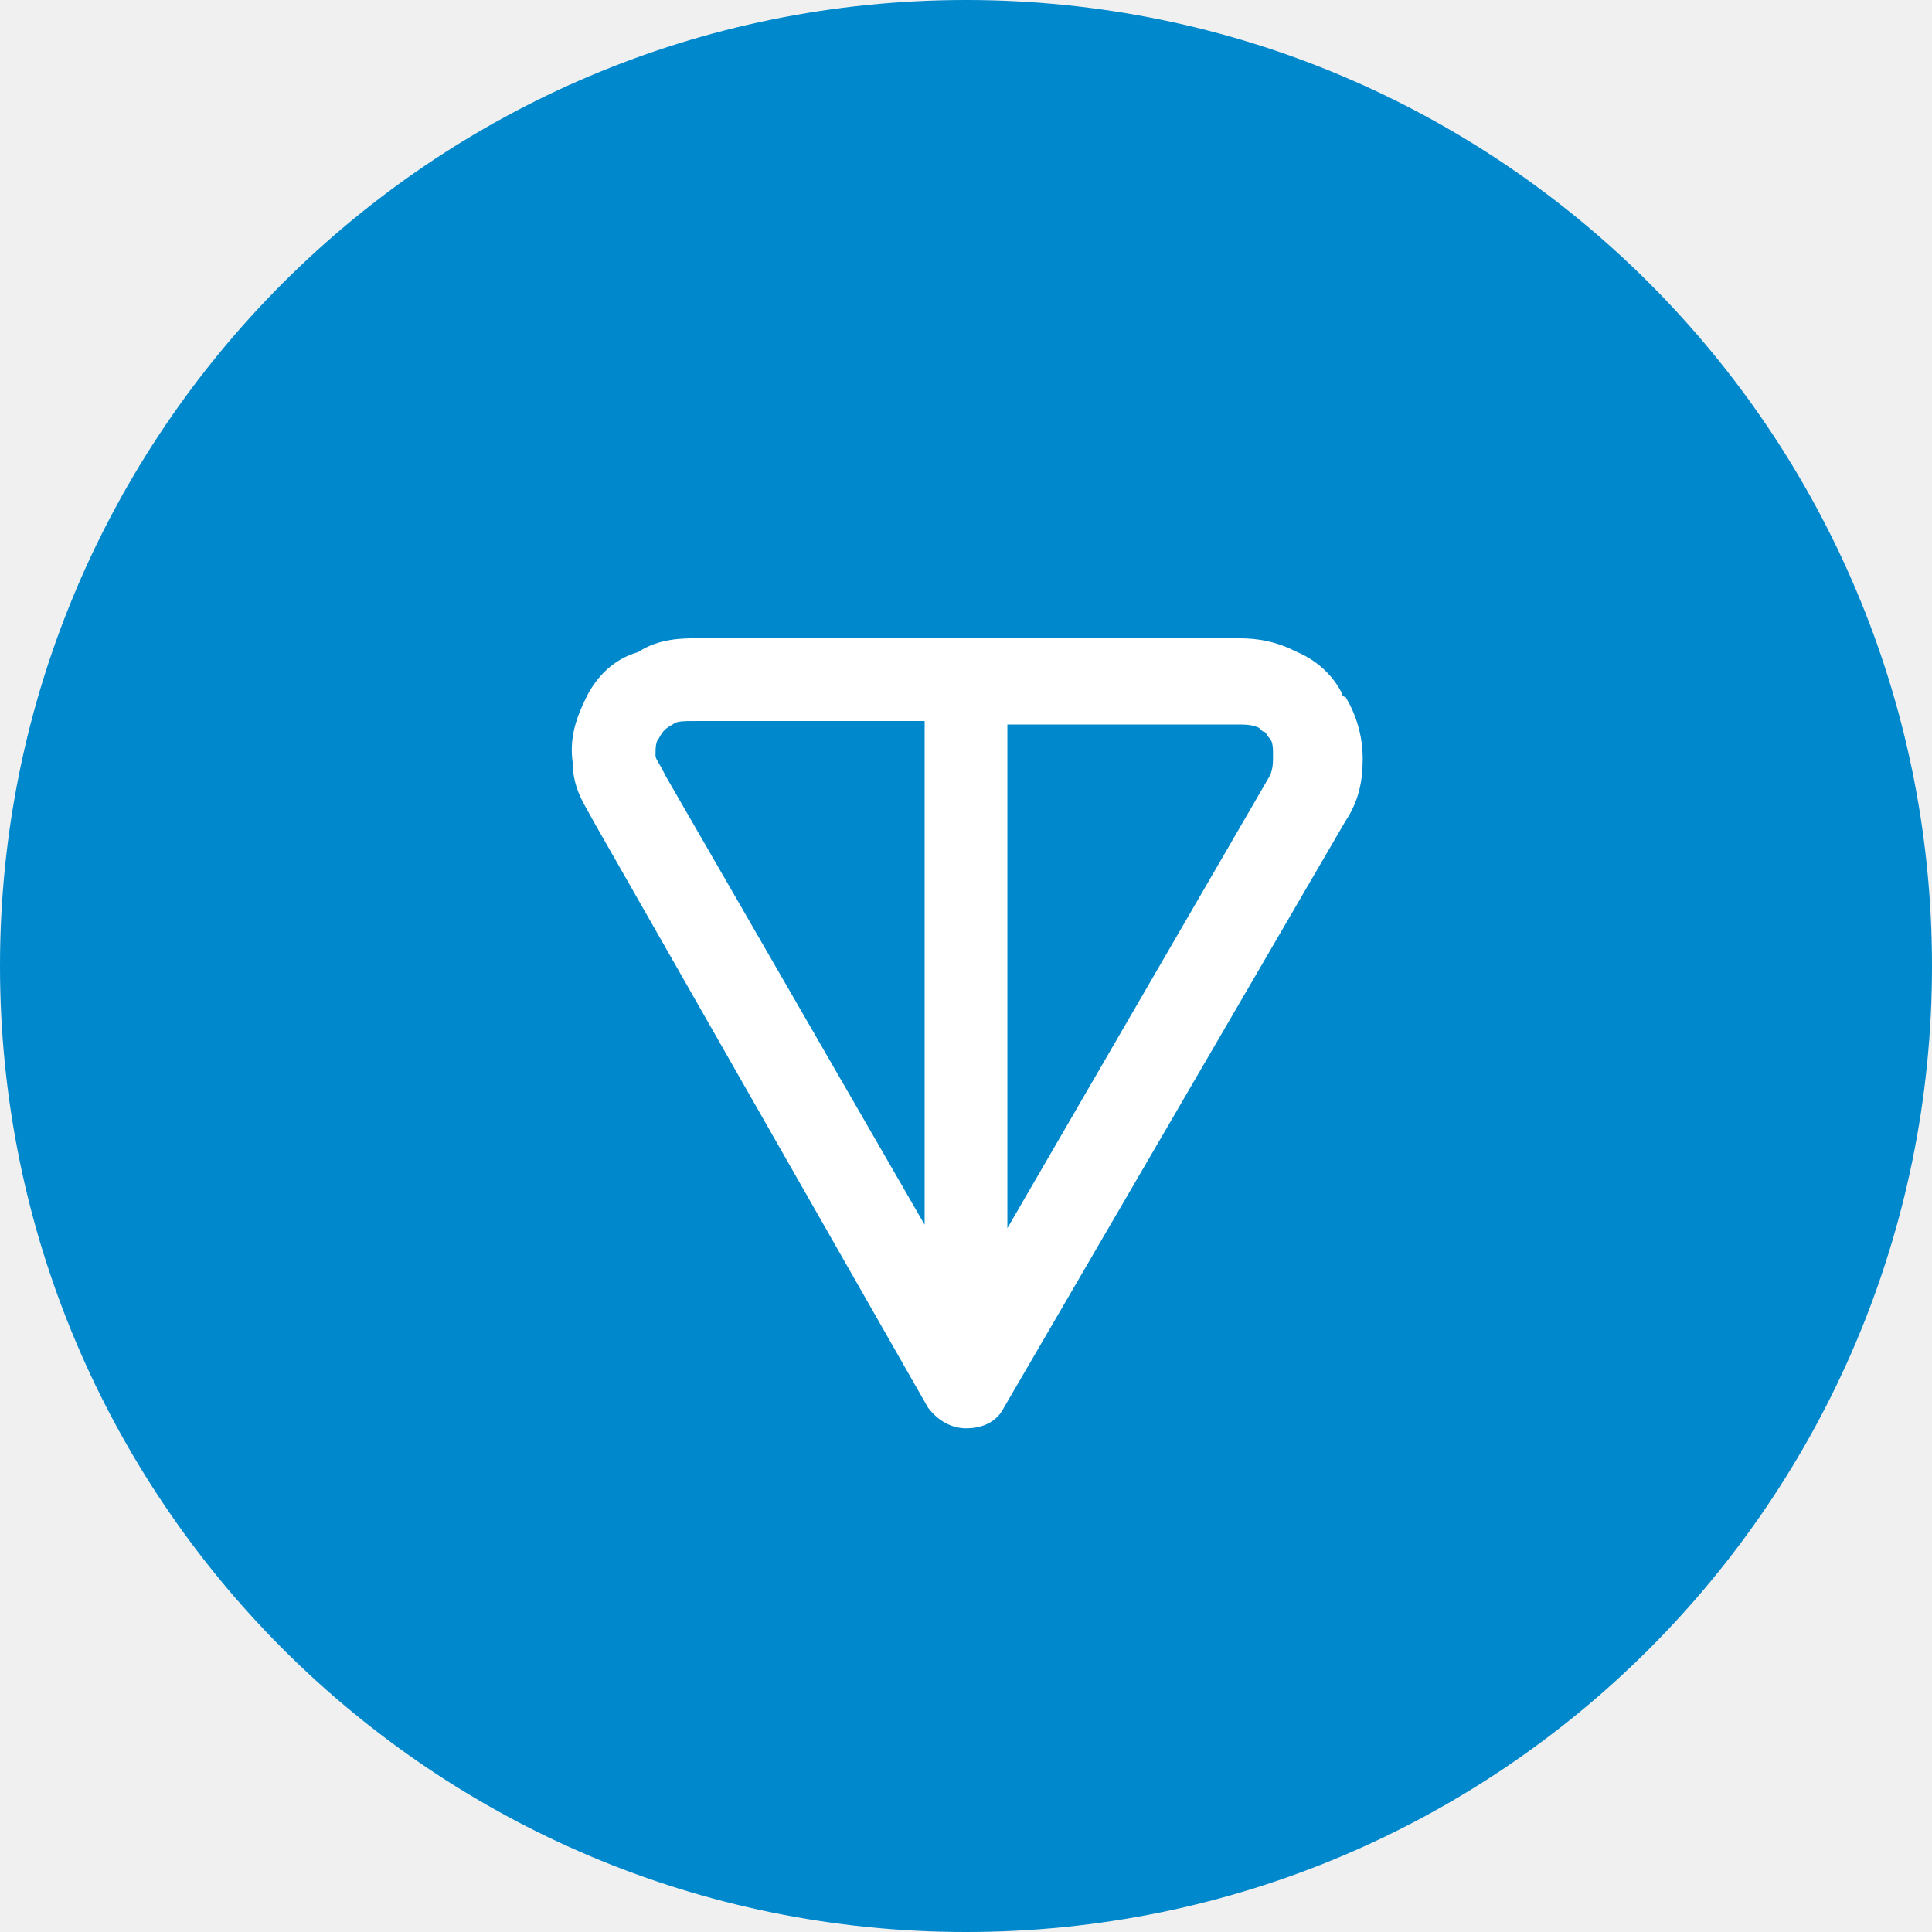
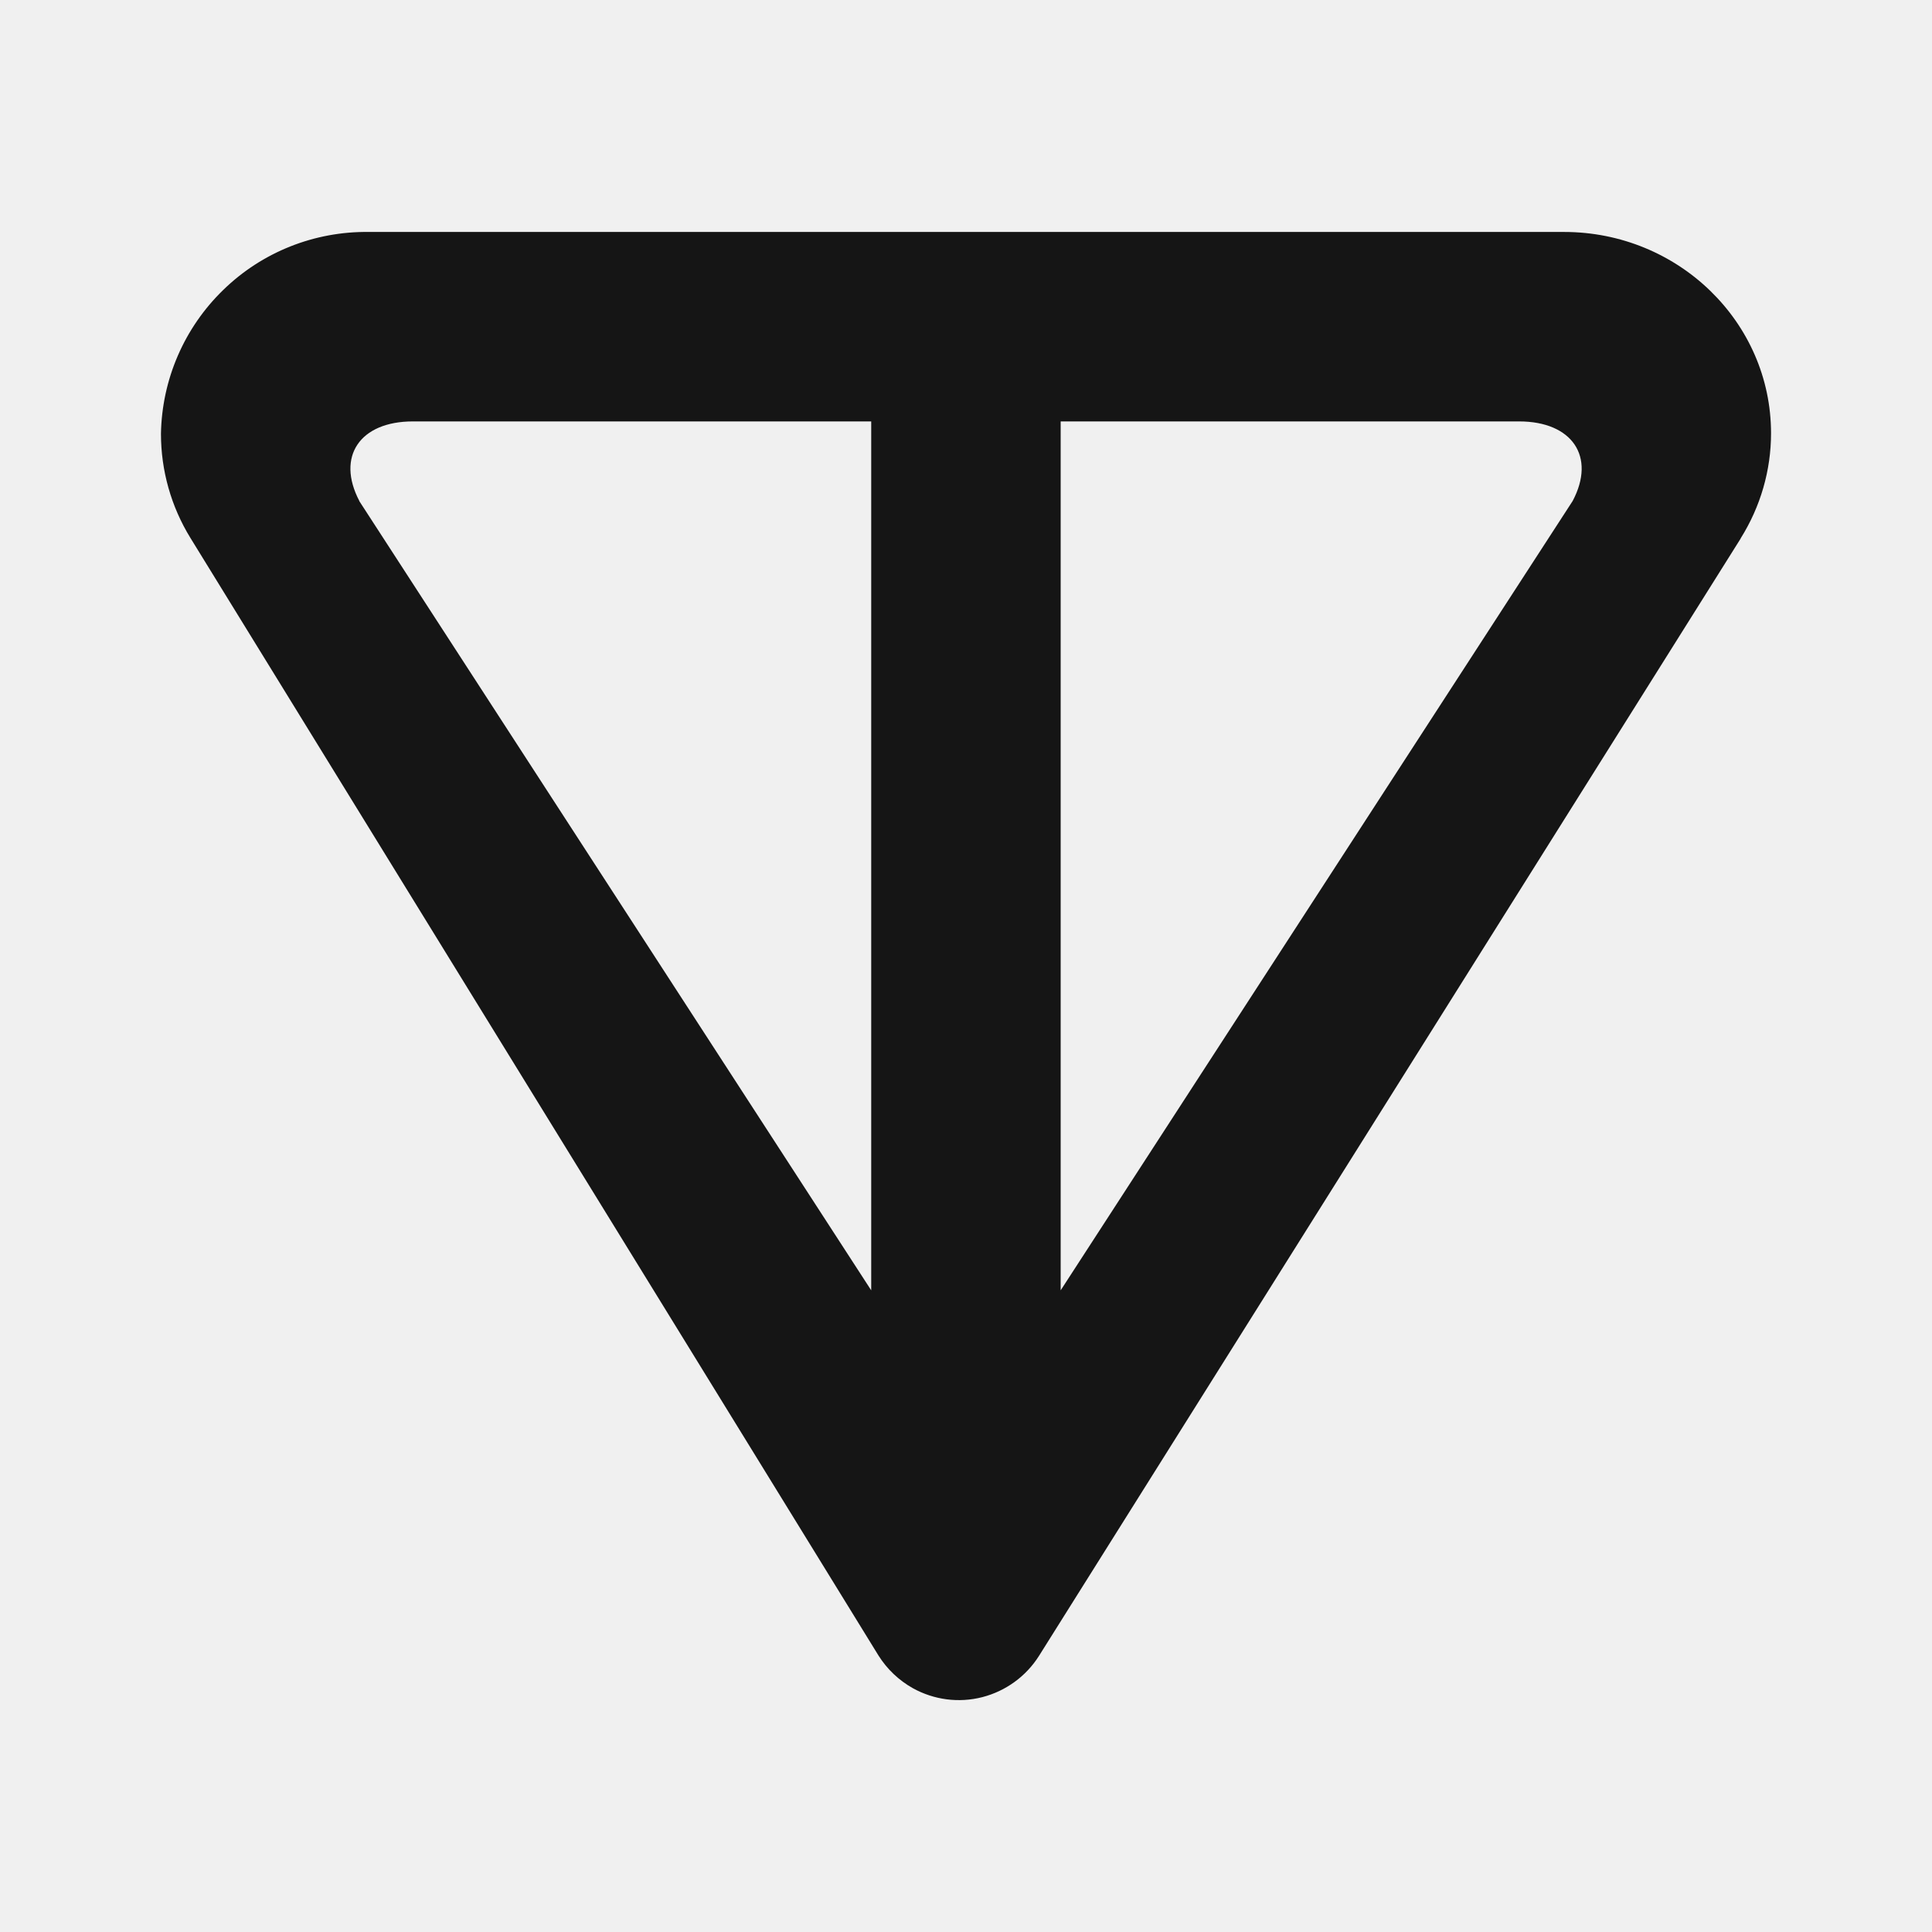
- <svg xmlns="http://www.w3.org/2000/svg" width="24" height="24" viewBox="0 0 24 24" fill="none">
-   <g clip-path="url(#clip0_235_864)">
-     <path d="M12 24C18.627 24 24 18.627 24 12C24 5.373 18.627 0 12 0C5.373 0 0 5.373 0 12C0 18.627 5.373 24 12 24Z" fill="#0088CC" />
-     <path fill-rule="evenodd" clip-rule="evenodd" d="M8.657 7.929H15.386C15.643 7.929 15.857 7.971 16.114 8.1C16.414 8.229 16.586 8.443 16.671 8.614C16.671 8.614 16.671 8.657 16.714 8.657C16.843 8.871 16.928 9.129 16.928 9.429C16.928 9.686 16.886 9.943 16.714 10.2L12.471 17.486C12.386 17.657 12.214 17.743 12 17.743C11.829 17.743 11.657 17.657 11.528 17.486L7.371 10.2C7.286 10.029 7.114 9.814 7.114 9.471C7.071 9.171 7.157 8.914 7.286 8.657C7.414 8.4 7.628 8.186 7.928 8.1C8.186 7.929 8.486 7.929 8.657 7.929ZM11.486 8.957H8.657C8.486 8.957 8.4 8.957 8.357 9C8.271 9.043 8.228 9.086 8.186 9.171C8.143 9.214 8.143 9.3 8.143 9.386C8.143 9.429 8.186 9.471 8.271 9.643L11.486 15.214V8.957ZM12.514 8.957V15.257L15.771 9.643C15.814 9.557 15.814 9.471 15.814 9.386C15.814 9.3 15.814 9.214 15.771 9.171C15.729 9.129 15.729 9.086 15.686 9.086L15.643 9.043C15.557 9 15.471 9 15.343 9H12.514V8.957Z" fill="white" />
-   </g>
-   <defs>
-     <clipPath id="clip0_235_864">
-       <rect width="24" height="24" fill="white" />
-     </clipPath>
-   </defs>
+ <svg xmlns="http://www.w3.org/2000/svg" width="16" height="16" viewBox="0 0 16 16" fill="none">
+   <path d="M14.416 4.459L8.604 13.714C8.497 13.883 8.329 14.005 8.135 14.055C7.941 14.105 7.735 14.078 7.56 13.981C7.444 13.916 7.346 13.823 7.275 13.71L1.577 4.455C1.417 4.195 1.333 3.897 1.333 3.592C1.341 3.142 1.526 2.714 1.849 2.401C2.171 2.087 2.605 1.915 3.055 1.921H12.953C13.898 1.921 14.667 2.667 14.667 3.588C14.667 3.895 14.58 4.196 14.415 4.459M2.975 4.149L7.215 10.686V3.49H3.419C2.98 3.49 2.783 3.781 2.976 4.149M8.784 10.686L13.024 4.149C13.219 3.781 13.019 3.49 12.581 3.49H8.784V10.686Z" fill="#151515" />
</svg>
